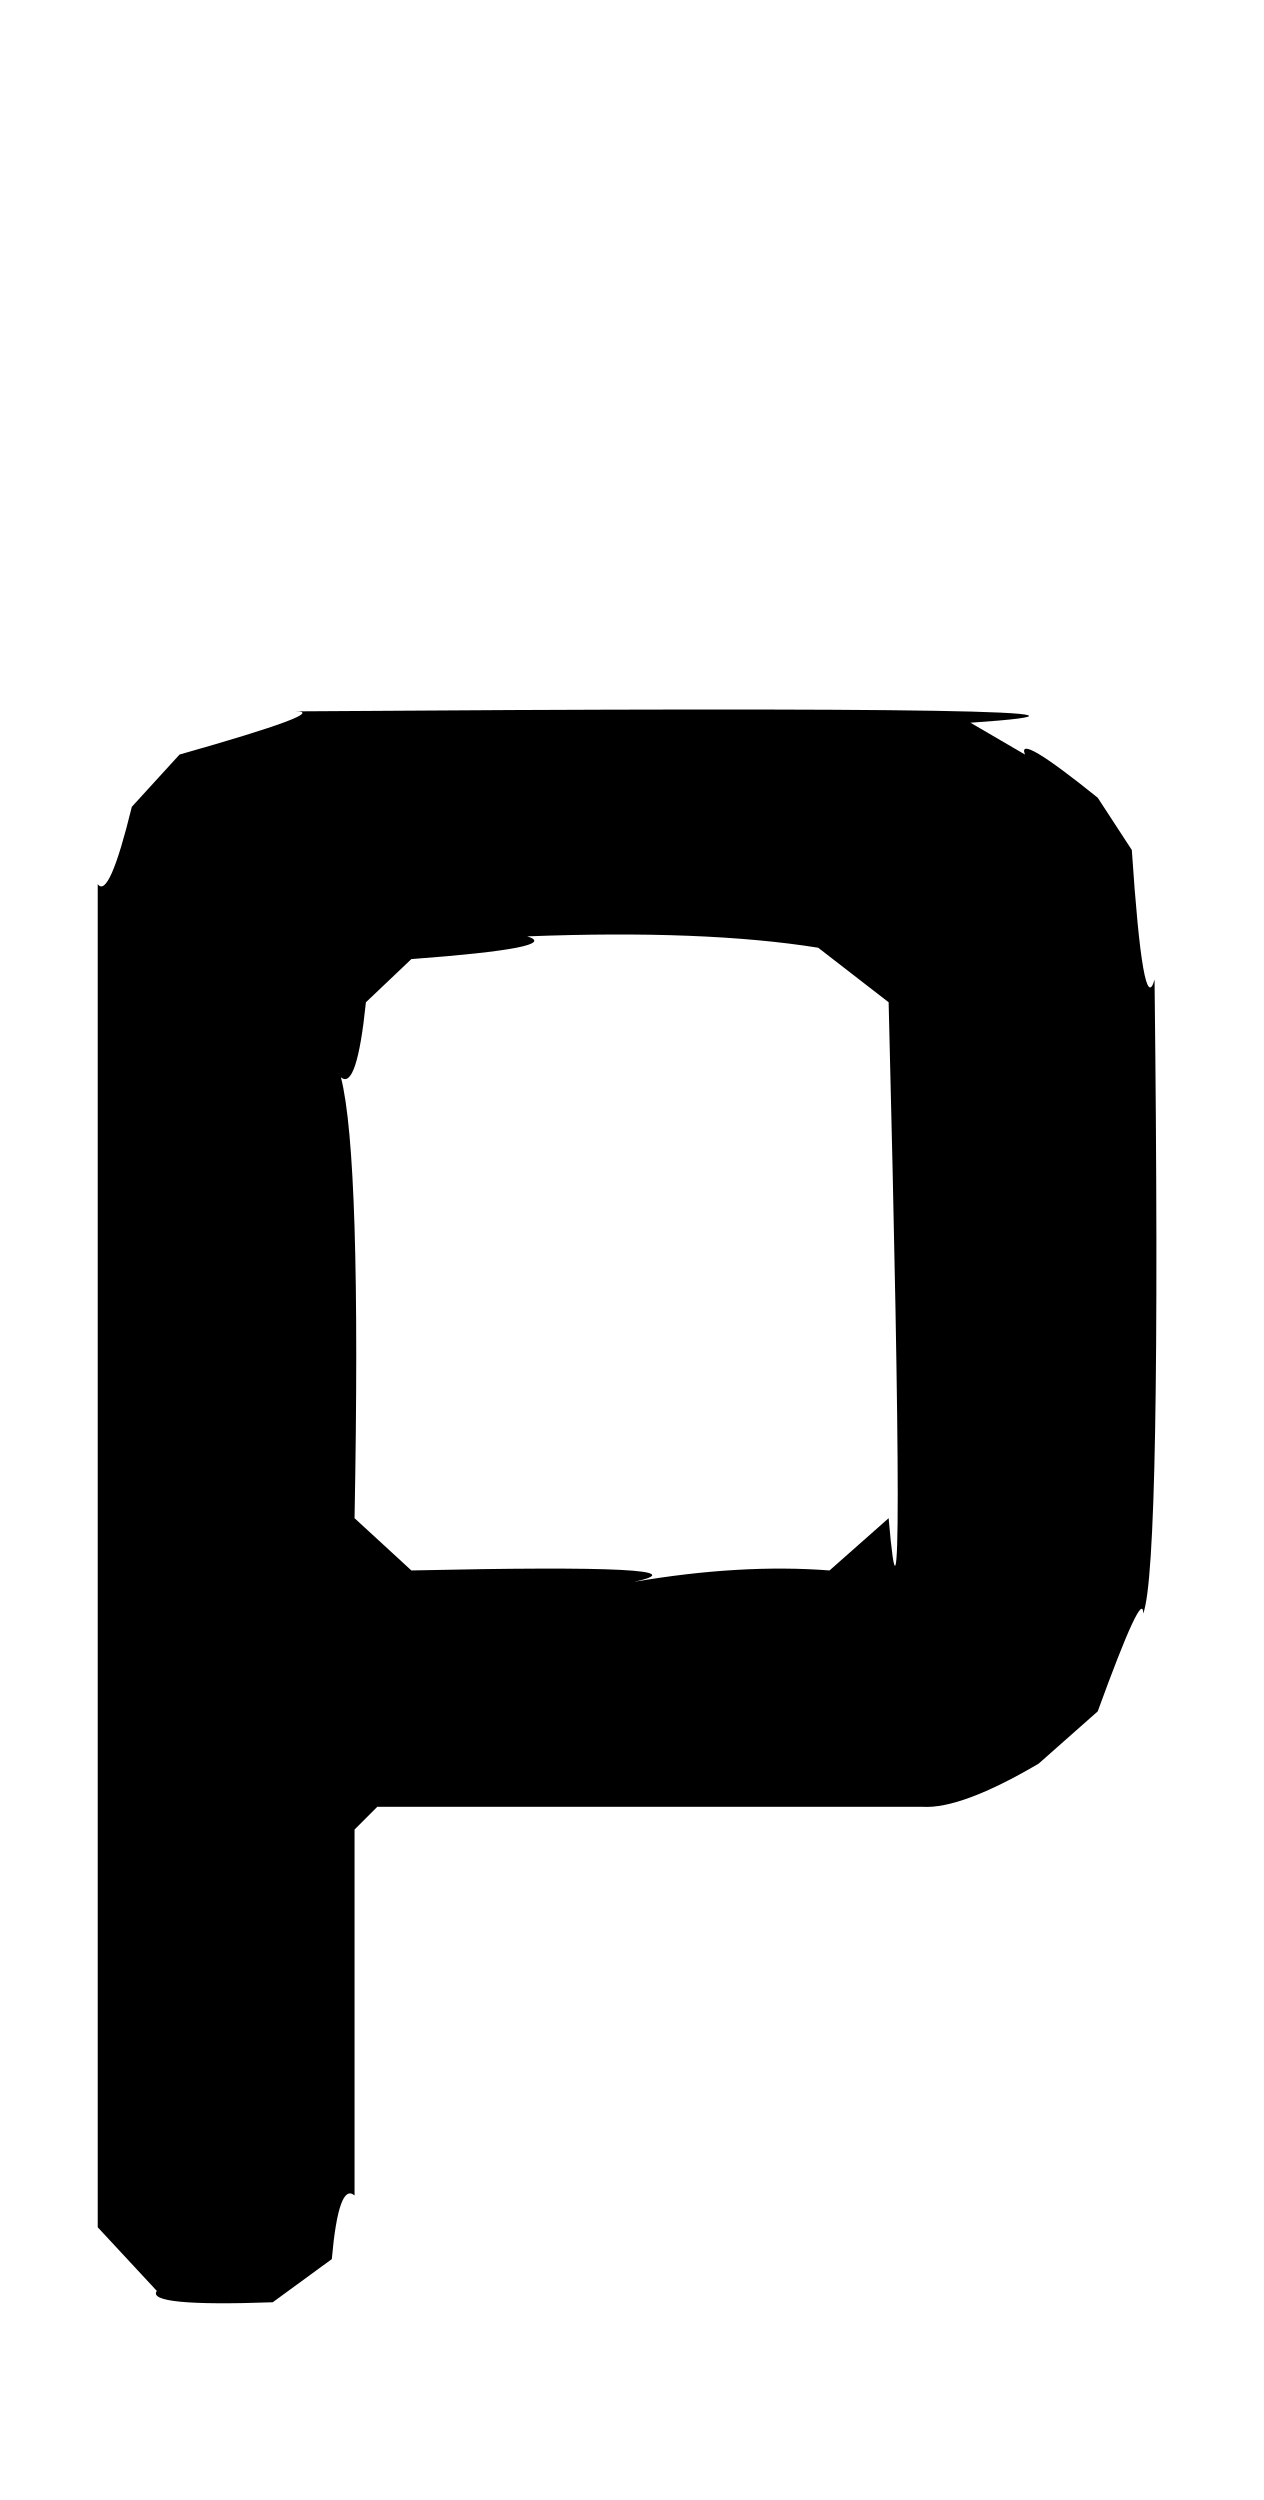
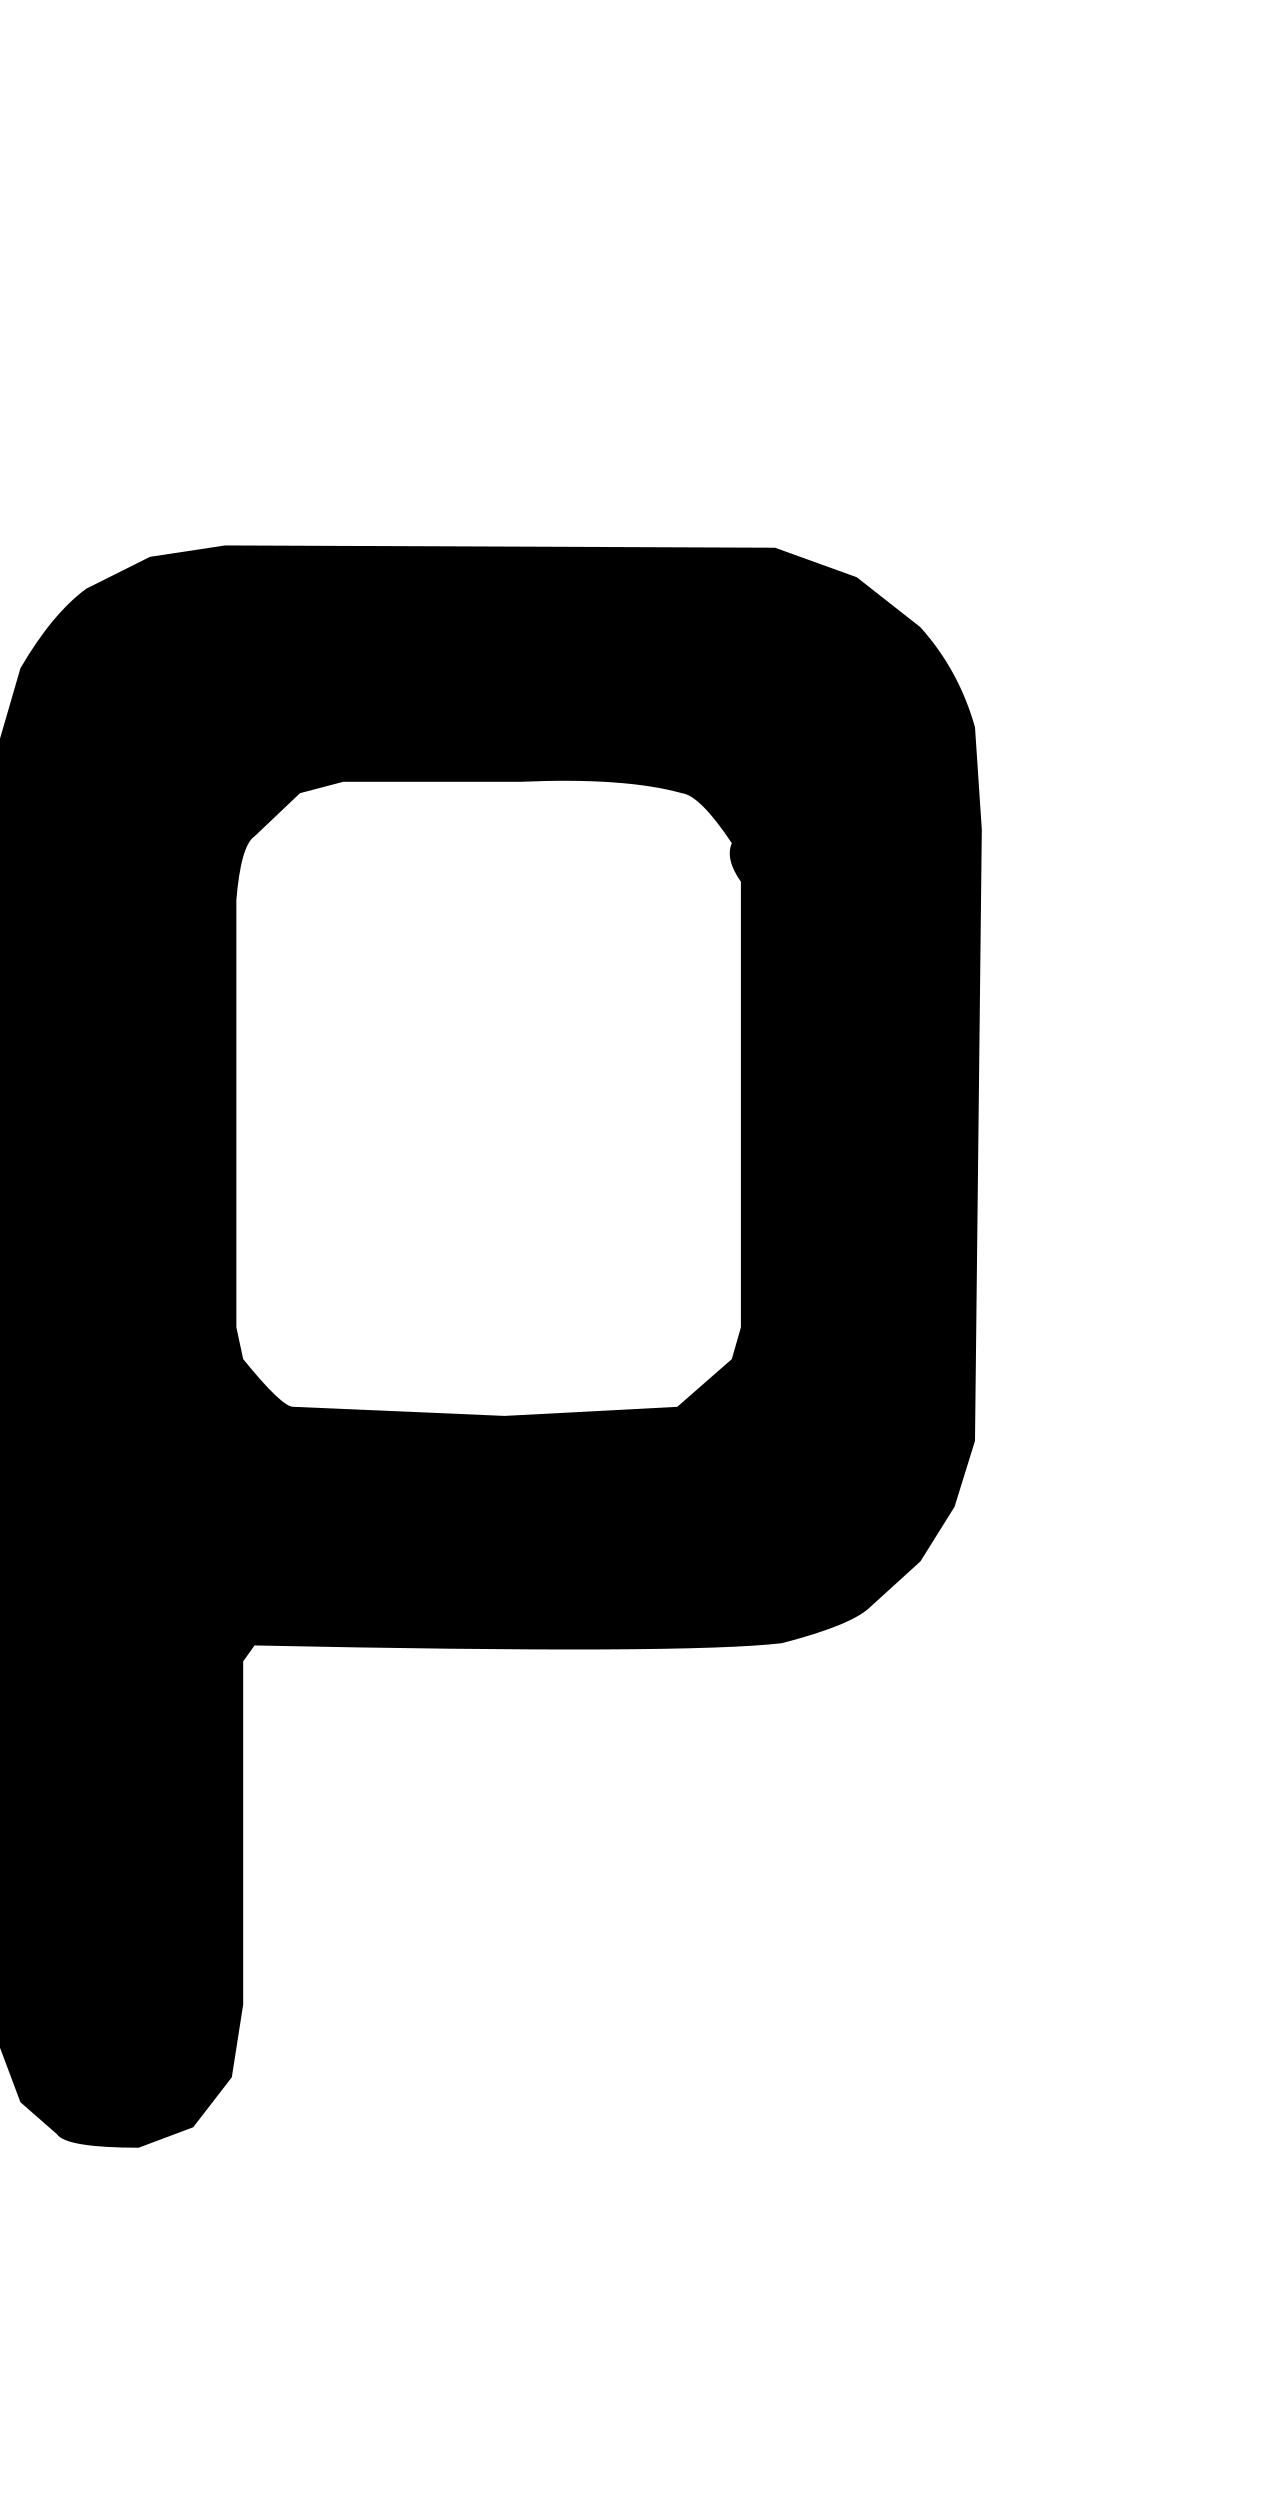
- <svg xmlns="http://www.w3.org/2000/svg" viewBox="0 0 556 1100" width="556" height="1100">
+ <svg xmlns="http://www.w3.org/2000/svg" viewBox="0 0 563 1100" width="563" height="1100">
  <g transform="translate(0,800) scale(1,-1)">
-     <path d="M451 468Q447 478 483 449L498 426Q503 351 508 369Q511 111 503 90Q503 102 483 47L457 24Q423 4 406 5H166L156 -5V-166Q149 -160 146 -194L120 -213Q64 -215 69 -208L43 -180V411Q48 404 58 445L79 468Q146 487 130 487Q544 490 427 482ZM161 359Q157 320 150 326Q159 291 156 132L181 109Q316 112 279 104Q326 112 365 109L391 132Q399 39 391 359L360 383Q310 391 232 388Q248 383 181 378Z" fill="#000" />
+     <path d="M101 560 341 559 377 546 405 524Q422 505 429 480L432 435L429 166L420 137L405 113L383 93Q375 85 344 77Q302 72 112 76L107 69V-82L102 -114L85 -136L61 -145Q29 -145 25 -139L9 -125L0 -101V475L9 506Q23 530 38 541L66 555L99 560ZM227 456H151L132 451L112 432Q106 428 104 404V216L107 202Q124 181 129 181L222 177L298 181L322 202L326 216V412Q319 422 322 429Q308 450 300 451Q275 458 229 456Z" fill="#000" />
  </g>
</svg>
